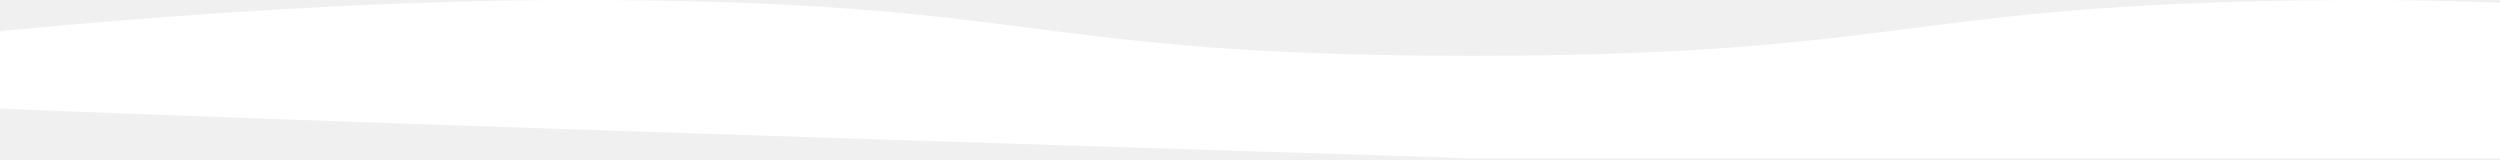
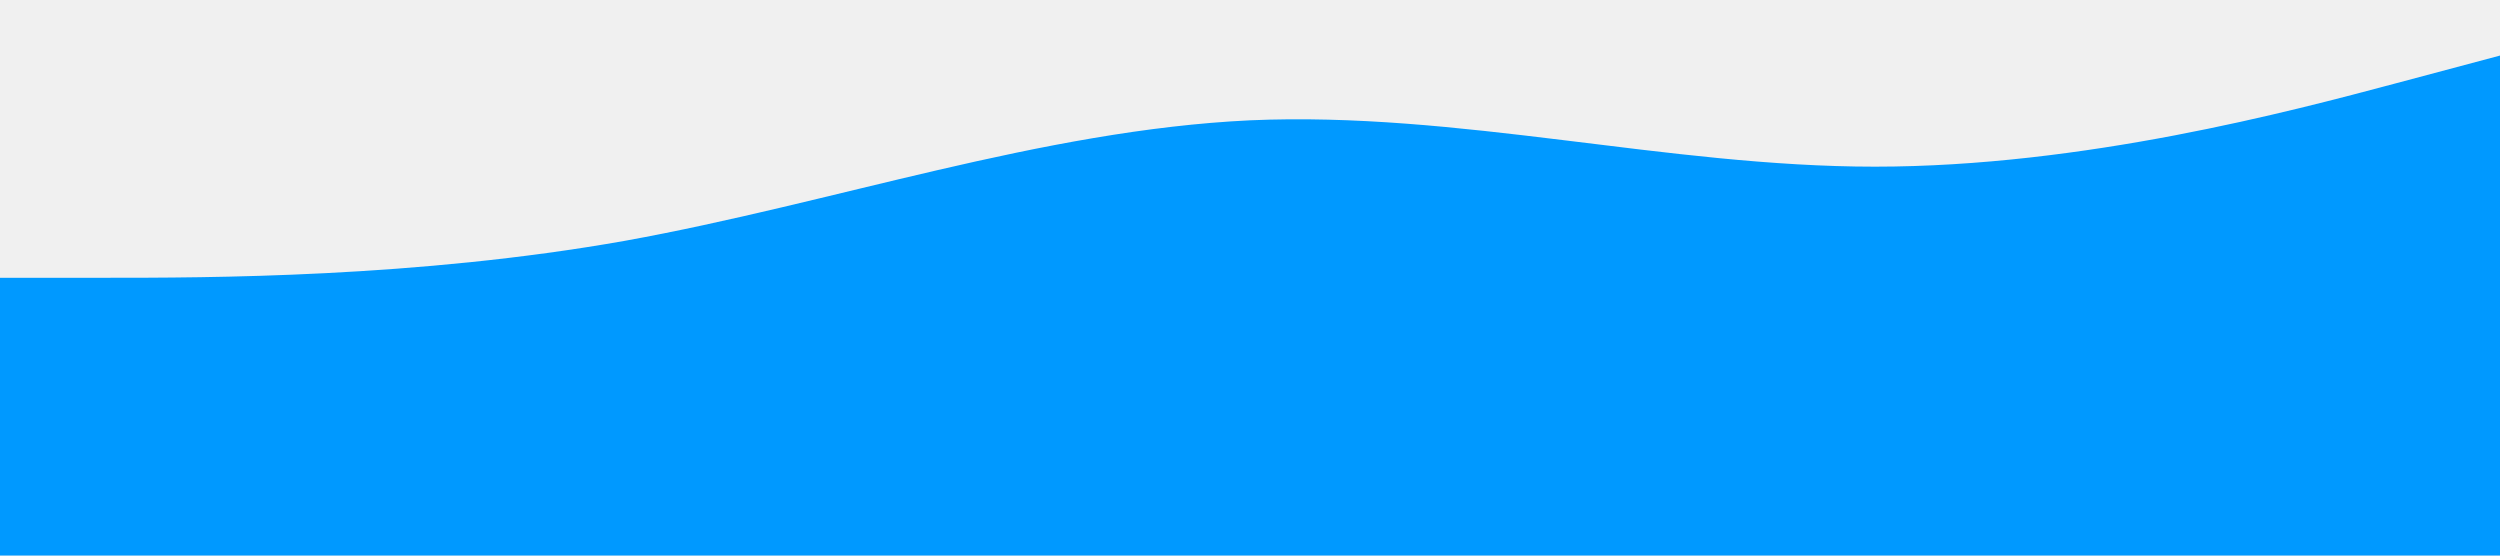
- <svg xmlns="http://www.w3.org/2000/svg" width="1680" height="107" viewBox="0 0 1680 107" fill="none">
-   <path d="M386.51 0C133.139 0 -176.068 37.992 -299 56.988C-204.22 71.319 967.576 104.9 988.971 106.5H1761L2119 56.988C2549.73 40.992 1756.12 0 1594.25 0C1276.13 0 1294.42 37.492 988.971 37.492C683.518 37.492 703.225 0 386.51 0Z" fill="white" />
+ <svg xmlns="http://www.w3.org/2000/svg" viewBox="0 0 1440 320">
+   <path fill="#0099ff" fill-opacity="1" d="M0,160L60,160C120,160,240,160,360,138.7C480,117,600,75,720,69.3C840,64,960,96,1080,96C1200,96,1320,64,1380,48L1440,32L1440,320L1380,320C1320,320,1200,320,1080,320C960,320,840,320,720,320C600,320,480,320,360,320C240,320,120,320,60,320L0,320Z" />
</svg>
